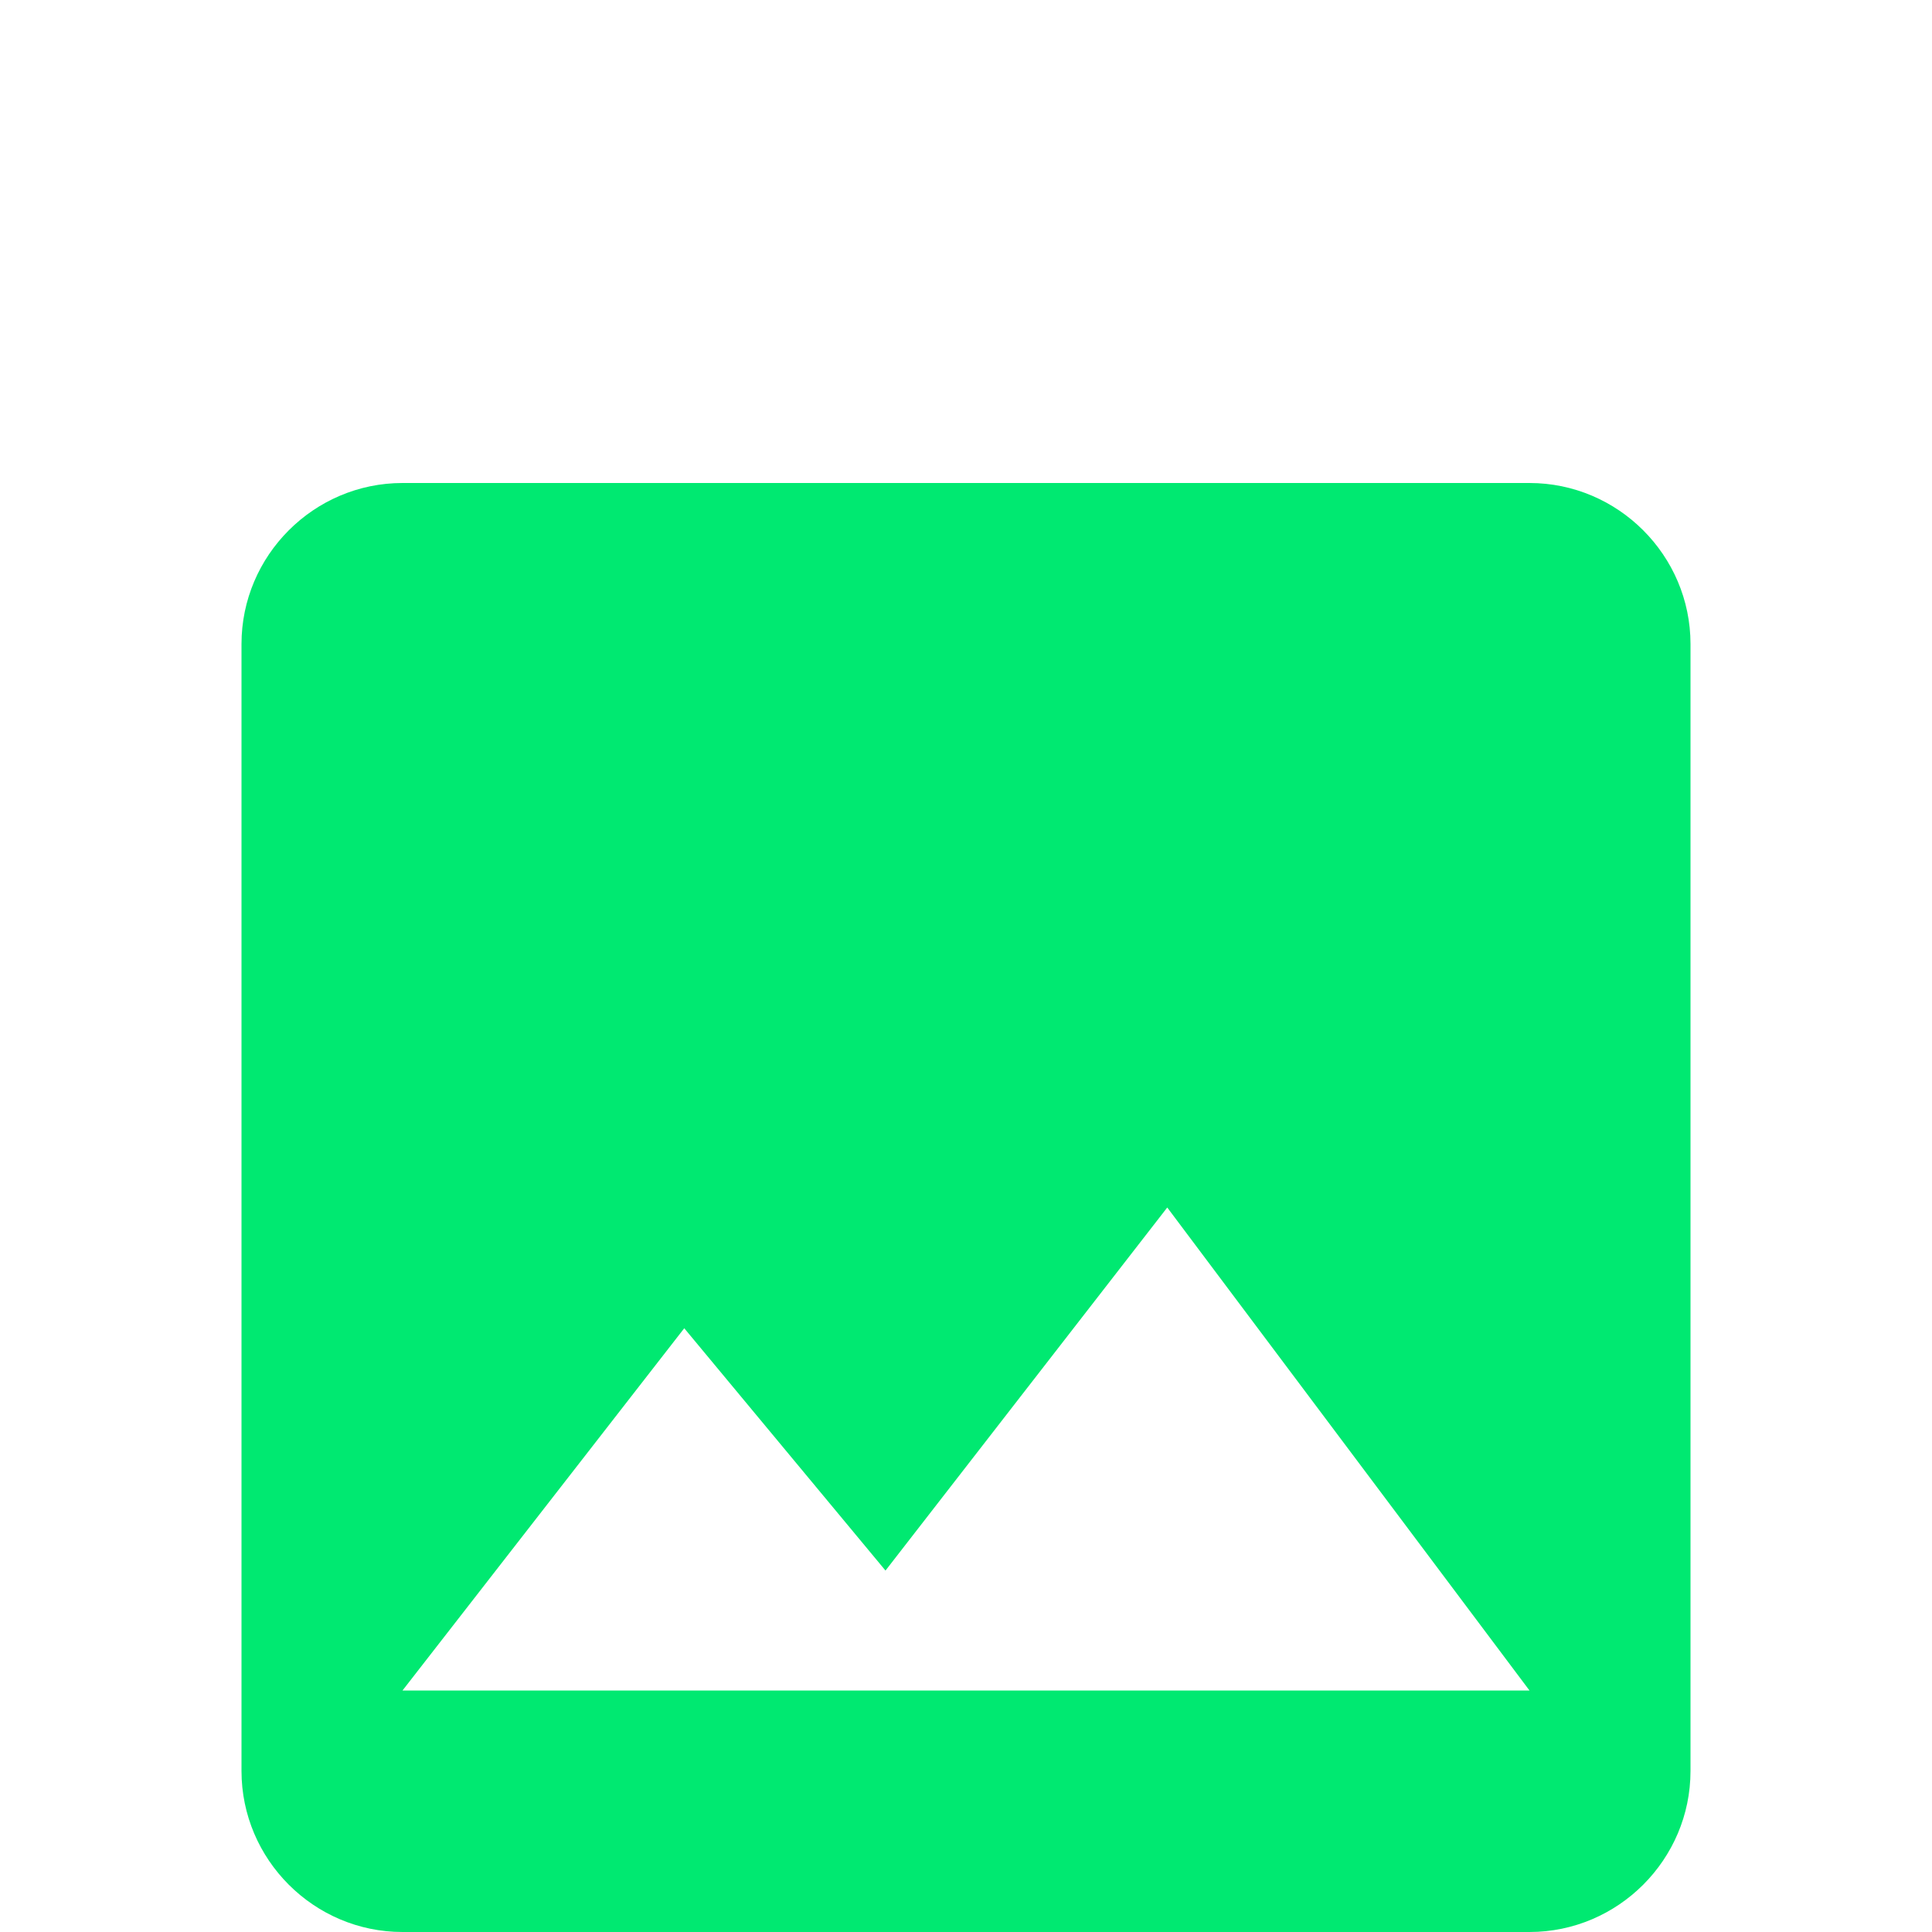
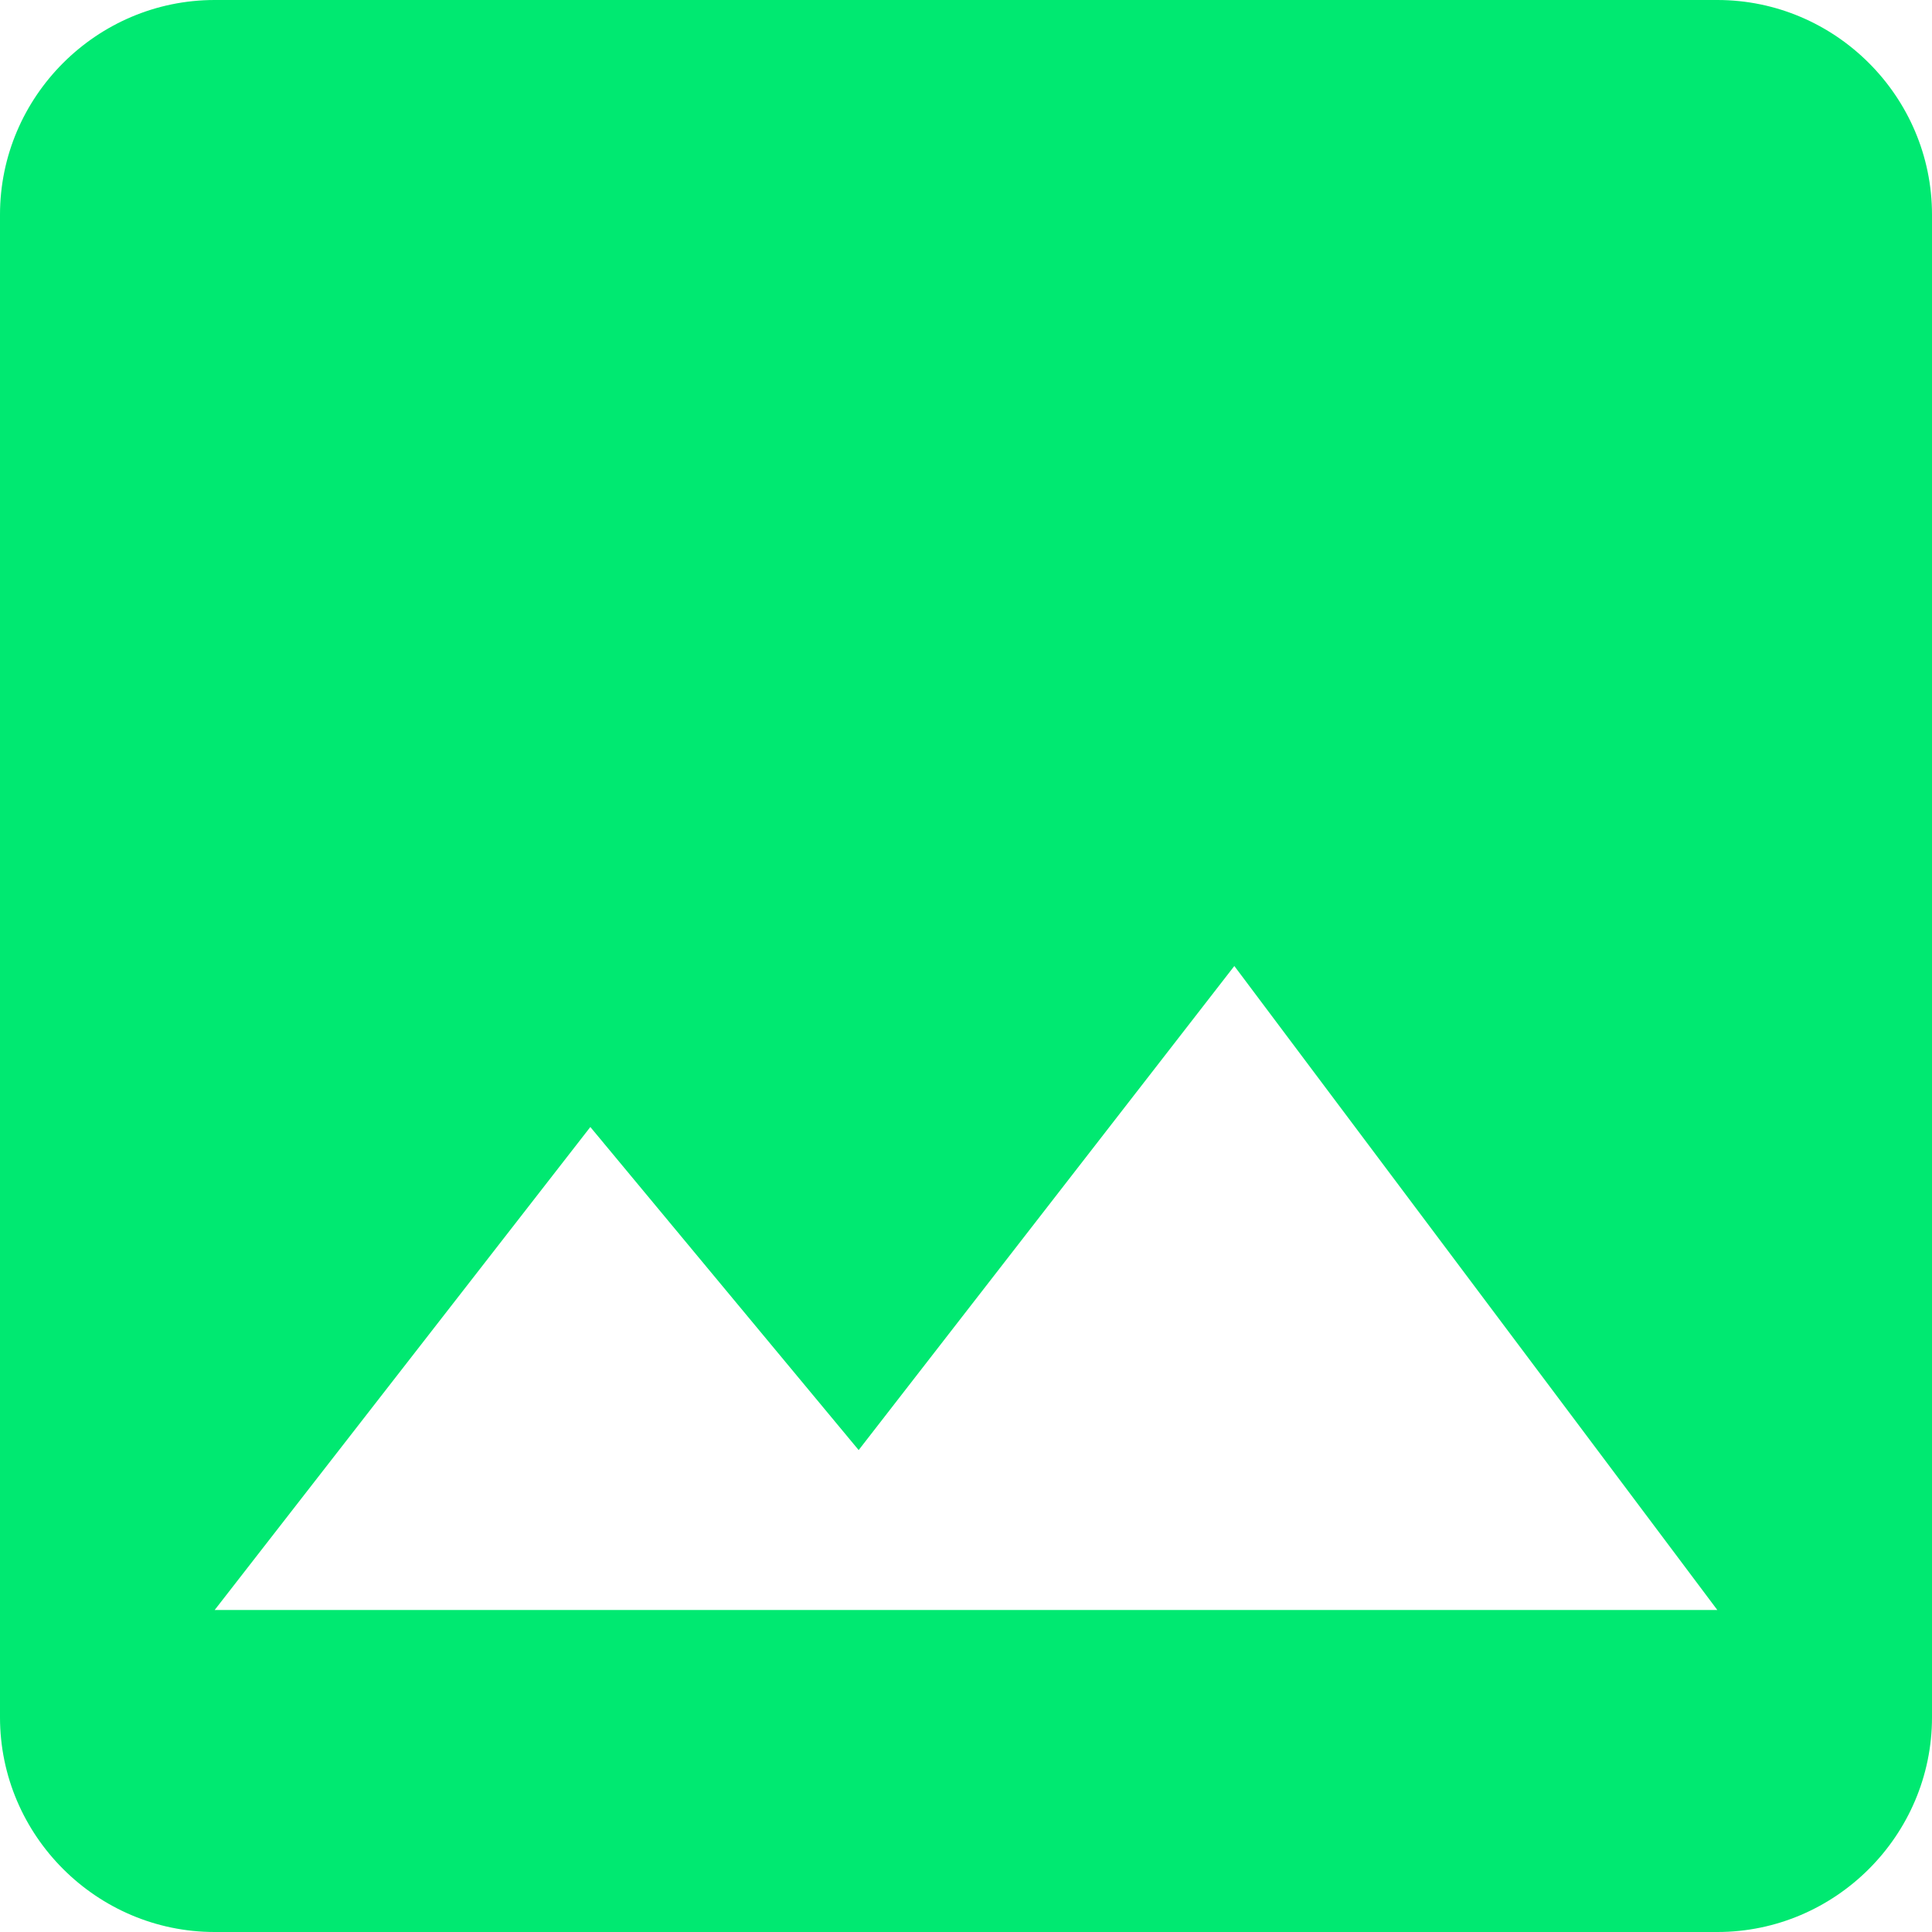
- <svg xmlns="http://www.w3.org/2000/svg" width="100%" height="100%" viewBox="0 0 24 24" version="1.1" xml:space="preserve" style="fill-rule:evenodd;clip-rule:evenodd;stroke-linejoin:round;stroke-miterlimit:1.414;">
-   <g transform="matrix(1,0,0,1,0,3)">
+ <svg xmlns="http://www.w3.org/2000/svg" width="100%" height="100%" viewBox="0 0 18 18" version="1.1" xml:space="preserve" style="fill-rule:evenodd;clip-rule:evenodd;stroke-linejoin:round;stroke-miterlimit:1.414;">
+   <g transform="matrix(1,0,0,1,-3,-3)">
    <path d="M21,19L21,5C21,3.9 20.1,3 19,3L5,3C3.9,3 3,3.9 3,5L3,19C3,20.1 3.9,21 5,21L19,21C20.1,21 21,20.1 21,19ZM8.5,13.5L11,16.51L14.5,12L19,18L5,18L8.5,13.5Z" style="fill:rgb(0,233,113);fill-rule:nonzero;" />
  </g>
</svg>
